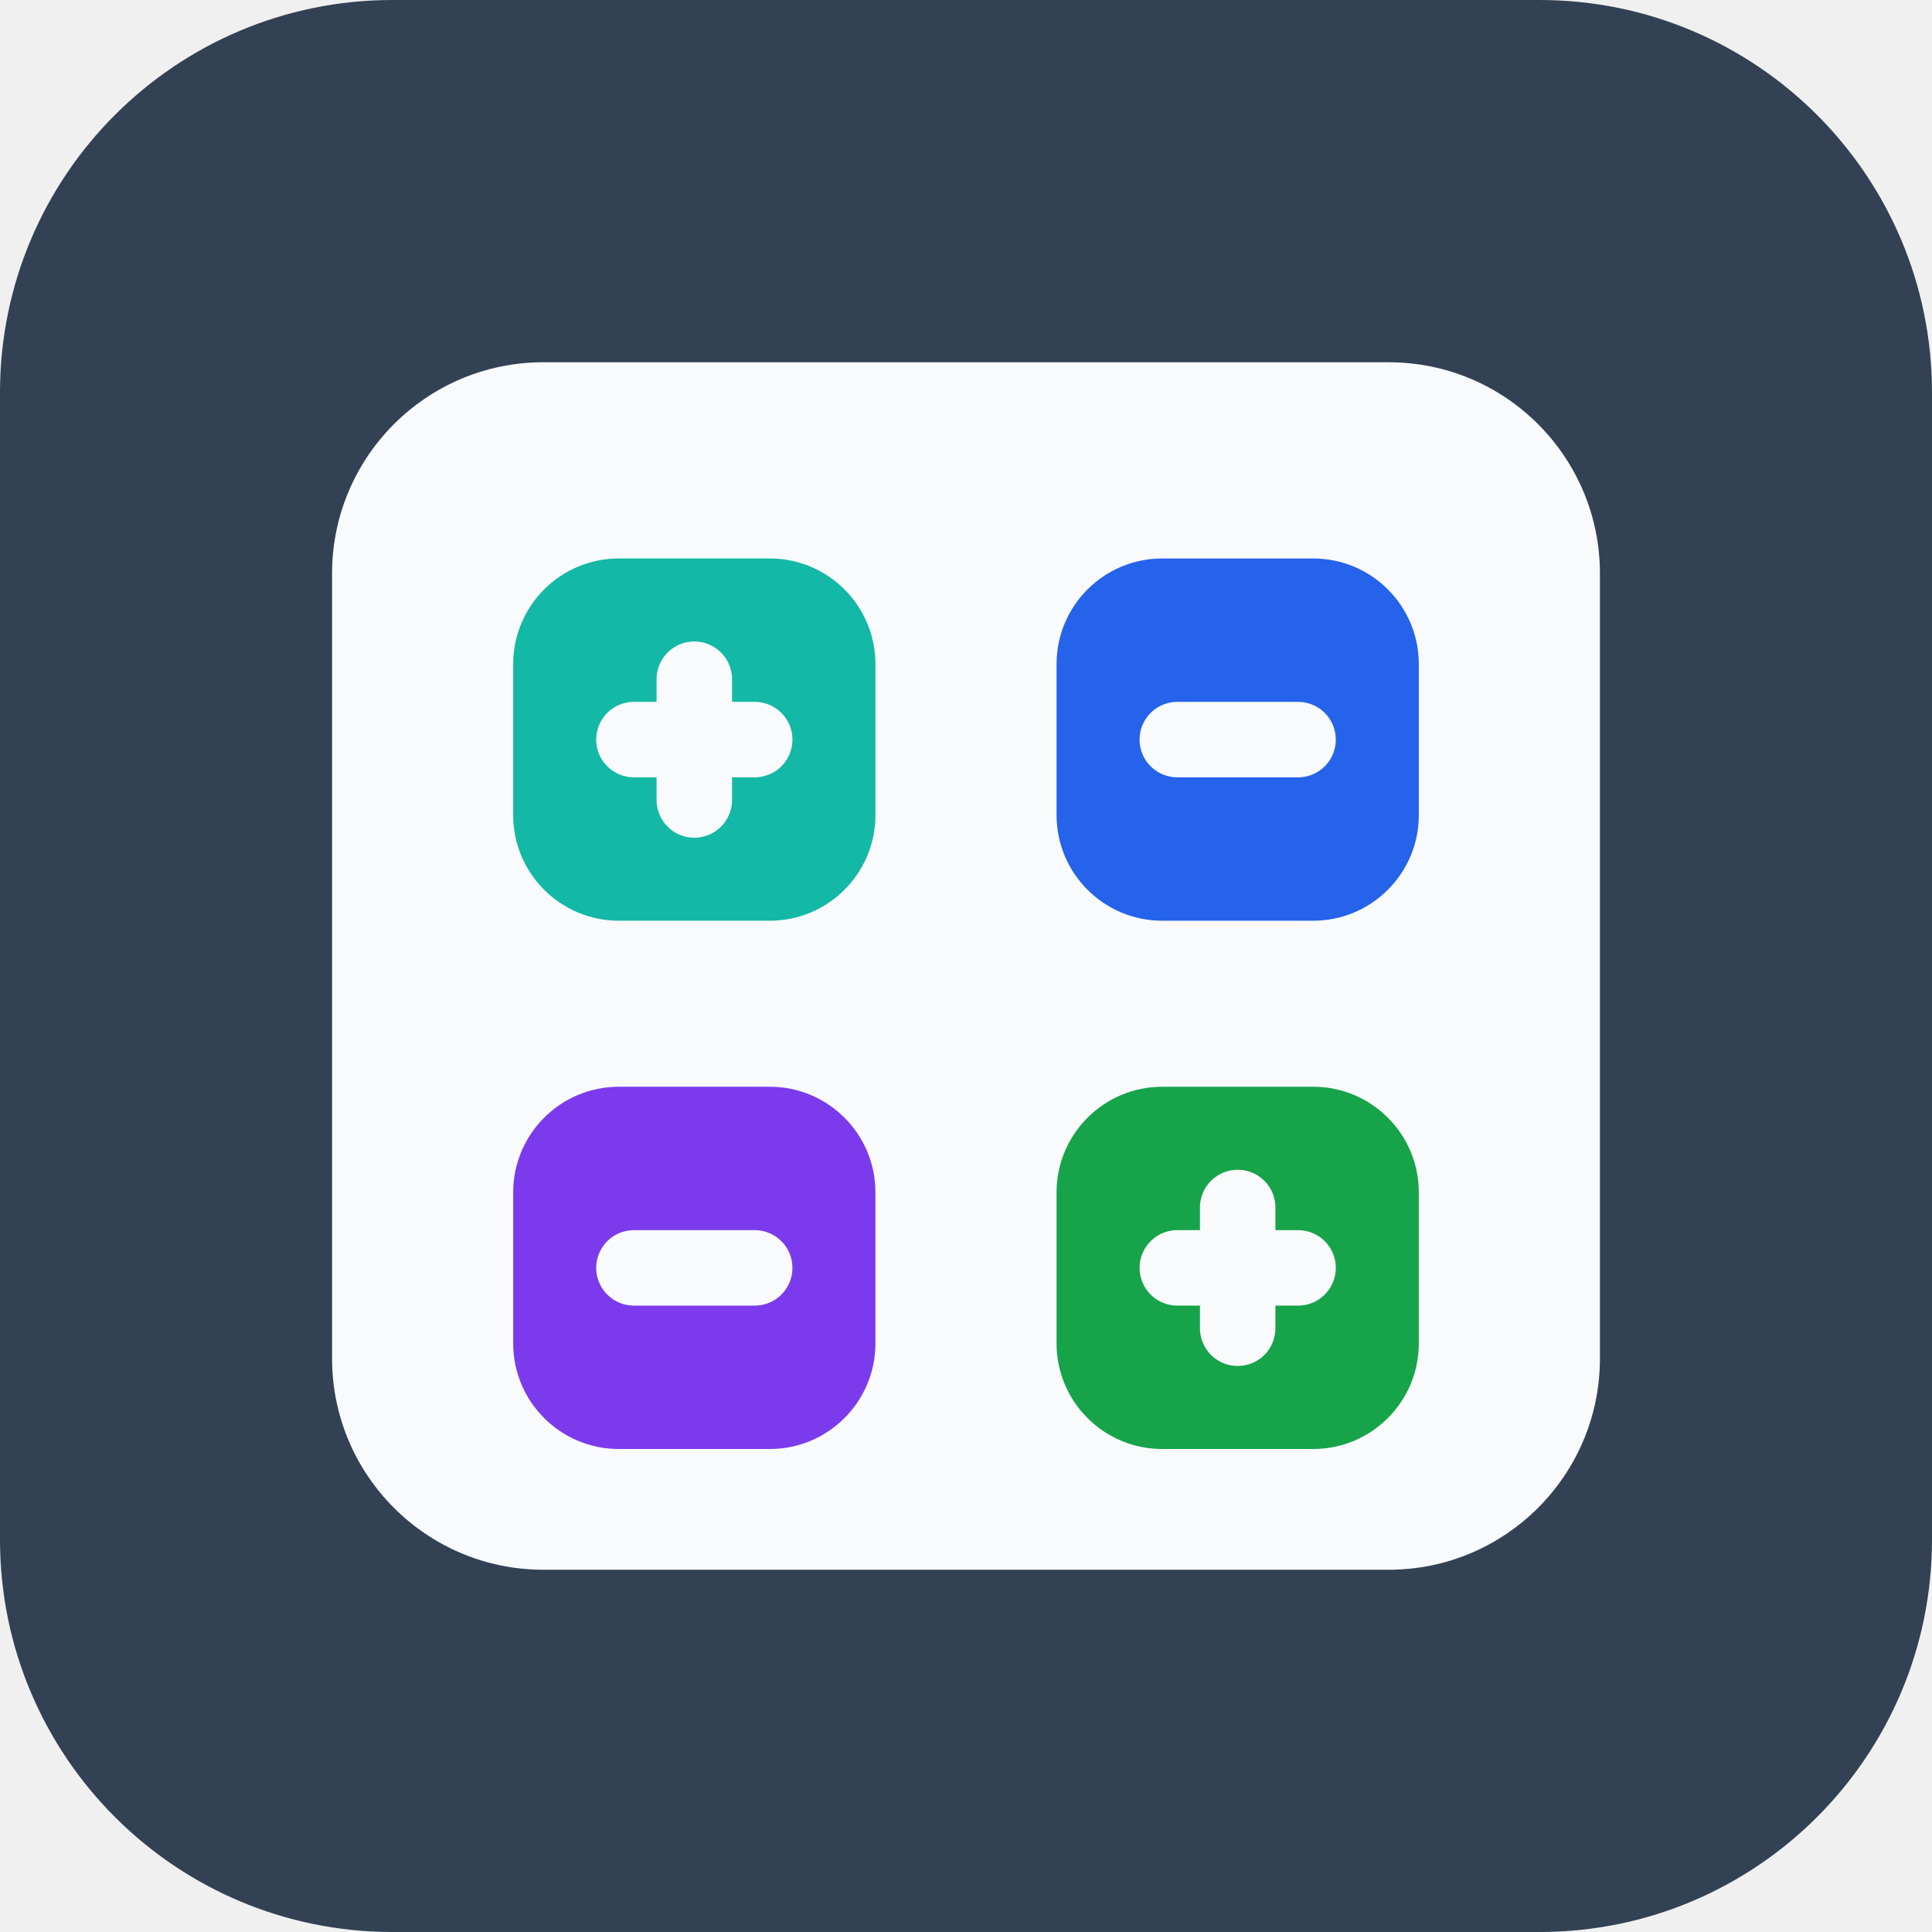
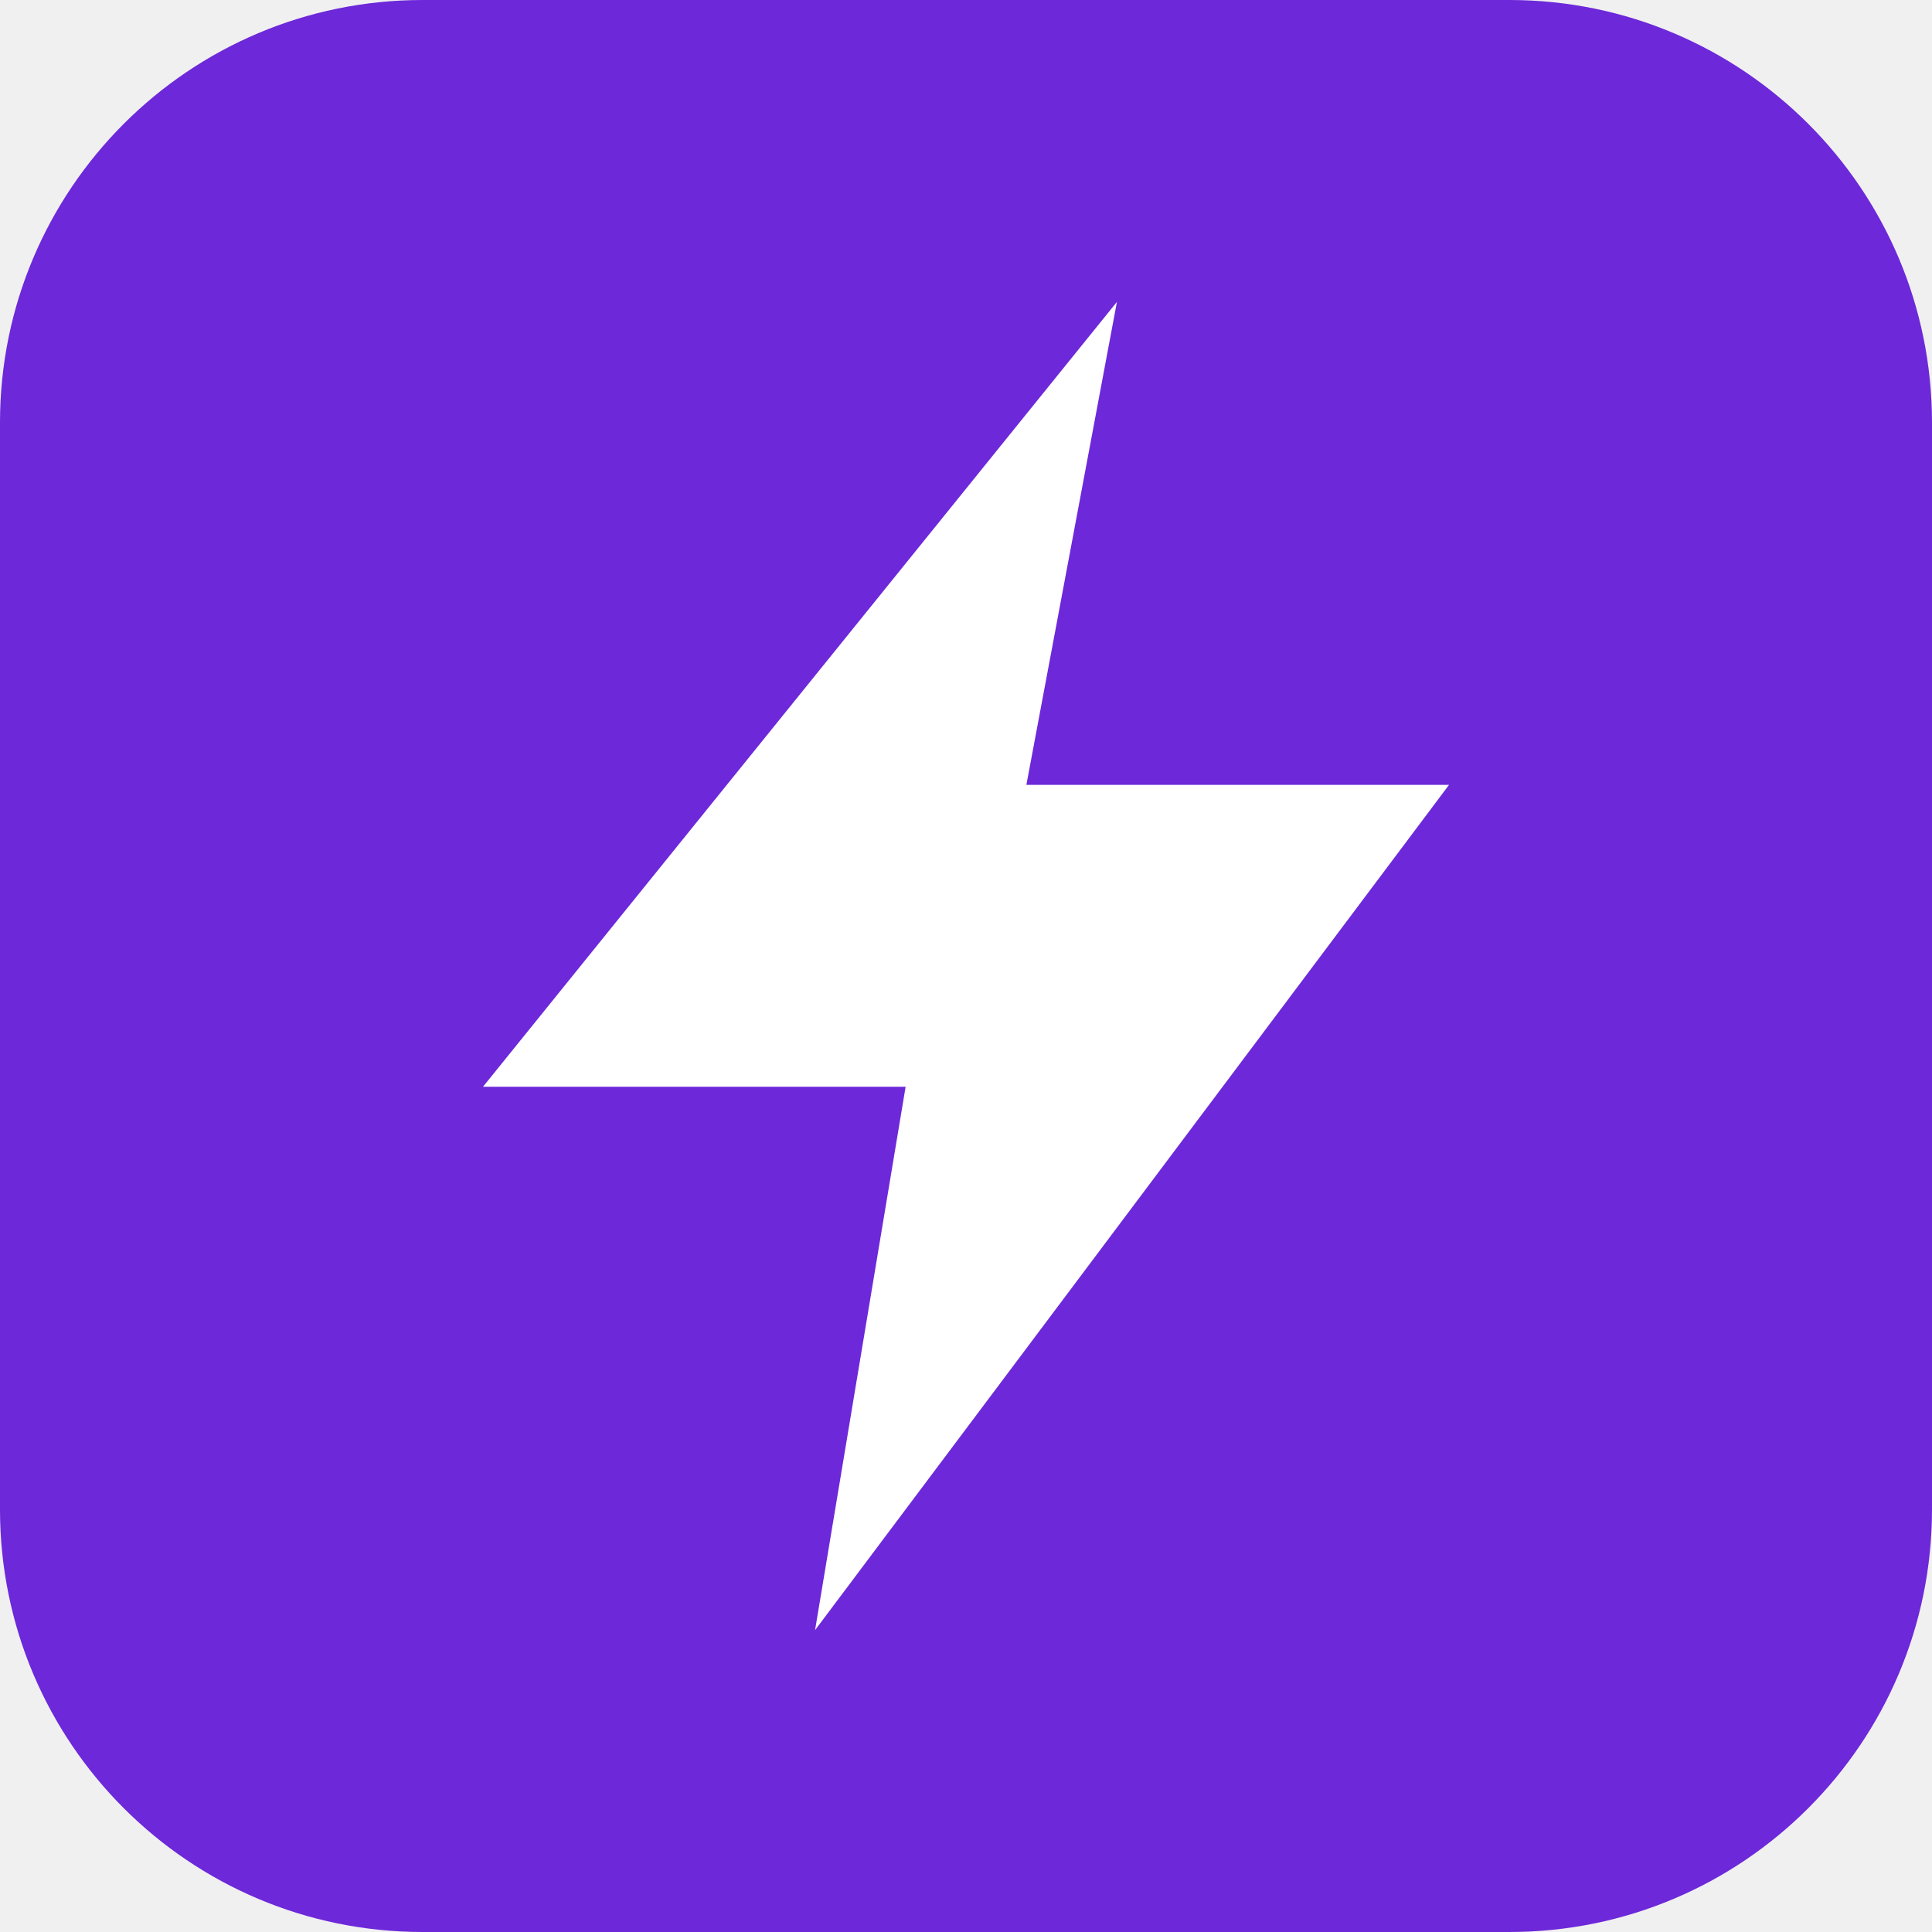
- <svg xmlns="http://www.w3.org/2000/svg" viewBox="0 0 256 256" role="img" aria-label="Development hub favicon">
-   <rect width="256" height="256" rx="52" fill="#334155" />
-   <rect x="44" y="48" width="168" height="160" rx="28" fill="#f8fafc" />
-   <rect x="68" y="74" width="48" height="48" rx="14" fill="#14b8a6" />
-   <rect x="140" y="74" width="48" height="48" rx="14" fill="#2563eb" />
-   <rect x="68" y="144" width="48" height="48" rx="14" fill="#7c3aed" />
-   <rect x="140" y="144" width="48" height="48" rx="14" fill="#16a34a" />
-   <path d="M84 98h16M92 90v16M156 98h16M84 168h16M156 168h16M164 160v16" stroke="#f8fafc" stroke-width="10" stroke-linecap="round" />
+ <svg xmlns="http://www.w3.org/2000/svg" viewBox="0 0 256 256" role="img" aria-label="研发效能工作台">
+   <rect width="256" height="256" rx="56" fill="#6d28d9" />
+   <path d="M148 40 64 144h56l-12 72 84-112h-56z" fill="#fff" />
</svg>
